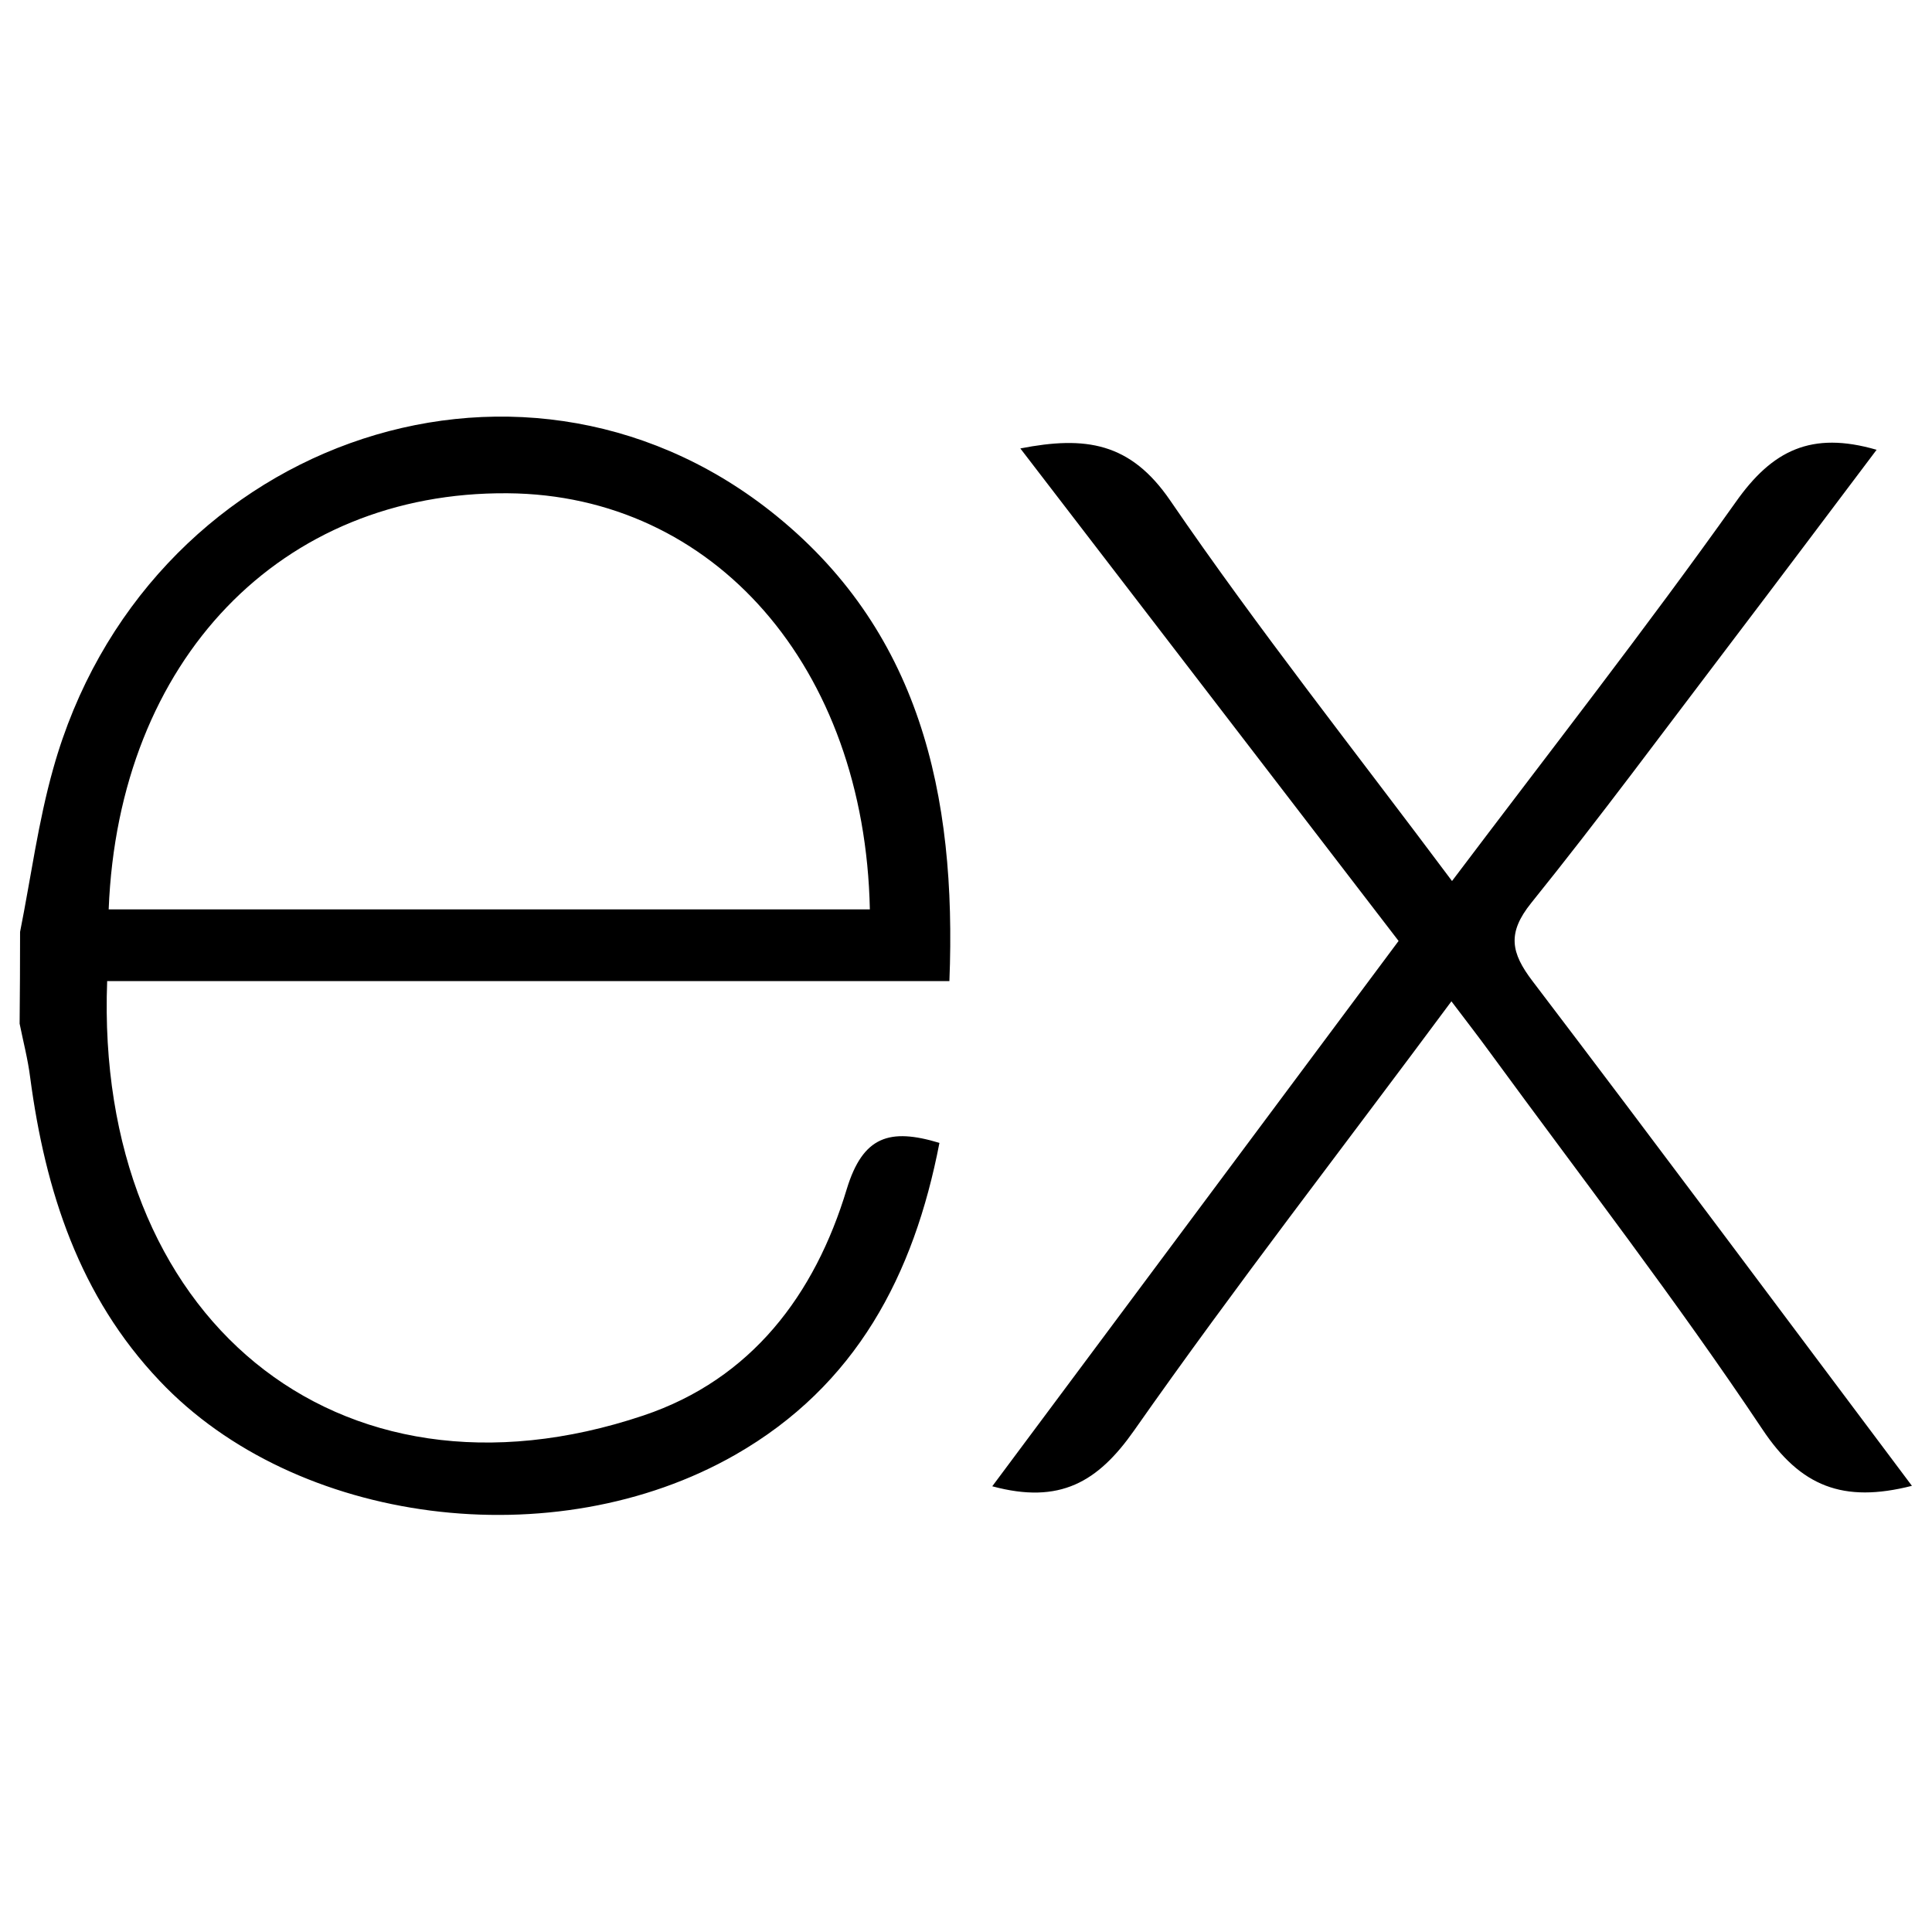
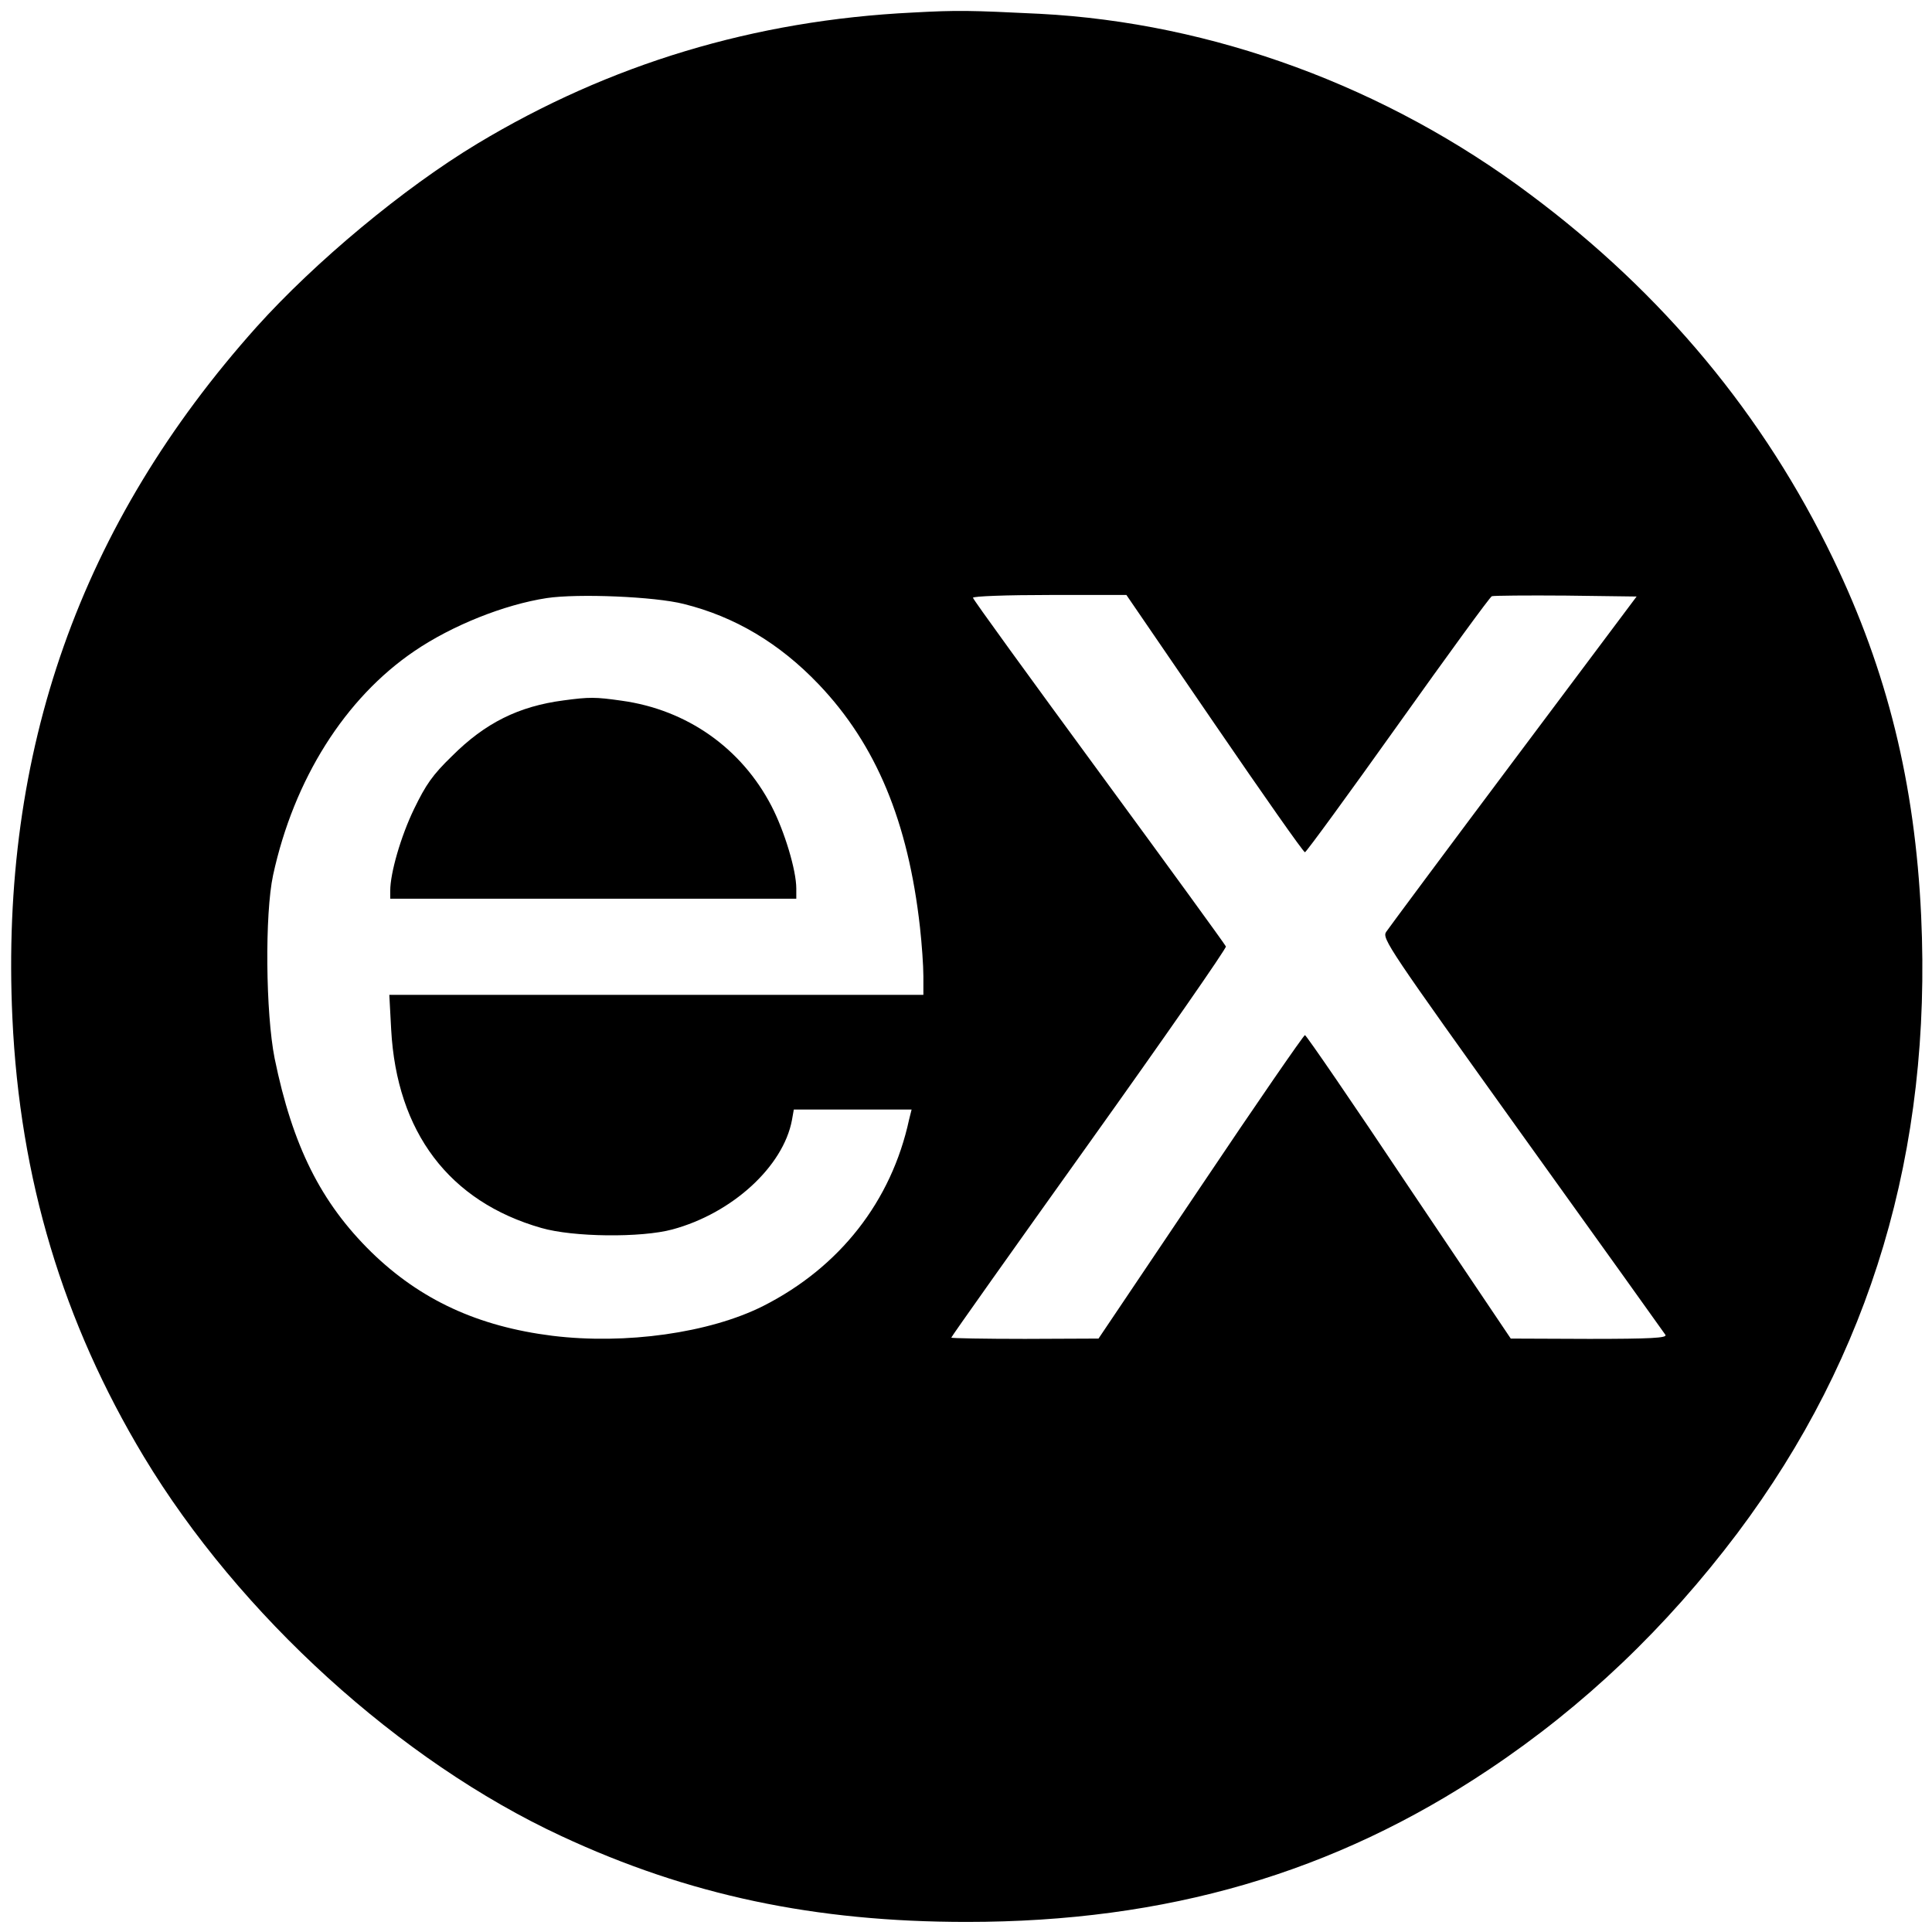
- <svg xmlns="http://www.w3.org/2000/svg" viewBox="0 0 128 128" version="1.1">
-   <path d="M126.67 98.44c-4.56 1.16-7.38.05-9.91-3.75-5.68-8.51-11.95-16.63-18-24.9-.78-1.07-1.59-2.12-2.6-3.45C89 76 81.85 85.2 75.14 94.77c-2.4 3.42-4.92 4.91-9.4 3.7l26.92-36.13L67.6 29.71c4.31-.84 7.29-.41 9.93 3.45 5.83 8.52 12.26 16.63 18.67 25.21 6.45-8.55 12.8-16.67 18.8-25.11 2.41-3.42 5-4.72 9.33-3.46-3.28 4.35-6.49 8.63-9.72 12.88-4.36 5.73-8.64 11.53-13.16 17.14-1.61 2-1.35 3.3.09 5.19C109.9 76 118.16 87.1 126.67 98.44zM1.33 61.74c.72-3.61 1.2-7.29 2.2-10.83 6-21.43 30.6-30.34 47.5-17.06C60.93 41.64 63.39 52.62 62.9 65H7.1c-.84 22.21 15.15 35.62 35.53 28.78 7.15-2.4 11.36-8 13.47-15 1.07-3.51 2.84-4.06 6.14-3.06-1.69 8.76-5.52 16.08-13.52 20.66-12 6.86-29.13 4.64-38.14-4.89C5.26 85.89 3 78.92 2 71.39c-.15-1.2-.46-2.38-.7-3.57q.03-3.04.03-6.08zm5.87-1.49h50.43c-.33-16.06-10.33-27.47-24-27.57-15-.12-25.78 11.02-26.43 27.57z" />
+ <svg xmlns="http://www.w3.org/2000/svg" height="2500" viewBox="-.9 2.3 623.3 616.8" width="2500">
+   <path d="m293.5 3.1c-51 2.5-97.7 16.6-140.4 42.3-23.9 14.4-52.3 38.1-71.2 59.1-56.9 63.6-82.8 136.8-78.8 223 2.4 51.9 16.3 98.1 42.4 141.5 30.8 51.1 82.6 98.2 134.7 122.4 41 19.1 81.8 27.7 130.8 27.7 64.5 0 118.6-15.8 168.5-49.2 30.7-20.5 57.1-45.7 80.1-76.2 43.1-57.4 62.8-123.5 59.3-199.2-2-42.7-10.9-78.9-28.4-115.2-22.3-46.3-54.9-85.6-97.7-117.5-46.4-34.8-102.5-55.4-158.3-58.3-22.6-1.1-26.3-1.2-41-.4zm-73.8 190.8c16.5 4.1 30.9 12.7 43.5 25.9 18.6 19.5 28.9 44.4 32.7 78.4.6 5.4 1.1 12.4 1.1 15.8v6h-172.3l.6 11.2c1.8 33.1 18.7 55.5 48.4 64 10.3 3 32.3 3.2 42.3.5 19.3-5.2 35.8-20.3 38.6-35.3l.6-3.4h38l-.8 3.2c-5.7 26.4-22.4 47.7-47.1 60.2-17.3 8.7-44.4 12.5-68 9.6-24-3-42.6-11.6-58.4-27-16.3-16-25.4-34.2-31.2-62.5-2.9-14.6-3.2-46.5-.5-59.1 6.7-30.9 23.2-57.1 45.6-72.3 12.2-8.3 29-15 42.7-17.1 10-1.5 34.8-.5 44.2 1.9zm171.2 38.6c15.6 22.8 28.7 41.5 29.2 41.5.4 0 13.9-18.5 30-41.1s29.7-41.3 30.3-41.5 11.4-.3 23.9-.2l22.8.3-39.7 53c-21.8 29.1-40.3 54-41.1 55.2-1.4 2.1.7 5.2 43.9 65.5 25 34.8 45.8 63.9 46.2 64.5.6 1-4.6 1.3-24.6 1.3l-25.3-.1-32.9-48.9c-18-27-33.1-49-33.5-49s-15.6 22-33.7 49l-32.9 48.9-23.7.1c-13.1 0-23.8-.2-23.8-.4 0-.3 20-28.5 44.5-62.8s44.3-62.8 44.1-63.4c-.3-.7-18.7-26-41-56.4s-40.6-55.6-40.6-56.1 10.9-.9 24.8-.9h24.7z" />
+   <path d="m181 225c-14.6 1.9-25.4 7.3-36.1 18-6.3 6.1-8.4 9.2-12.2 17-4.3 8.9-7.7 20.7-7.7 26.4v2.6h131v-3.3c0-5.9-3.8-18.5-8-26.6-9.7-18.7-27.3-31.1-48.4-34-8.4-1.2-10.4-1.2-18.6-.1z" />
</svg>
